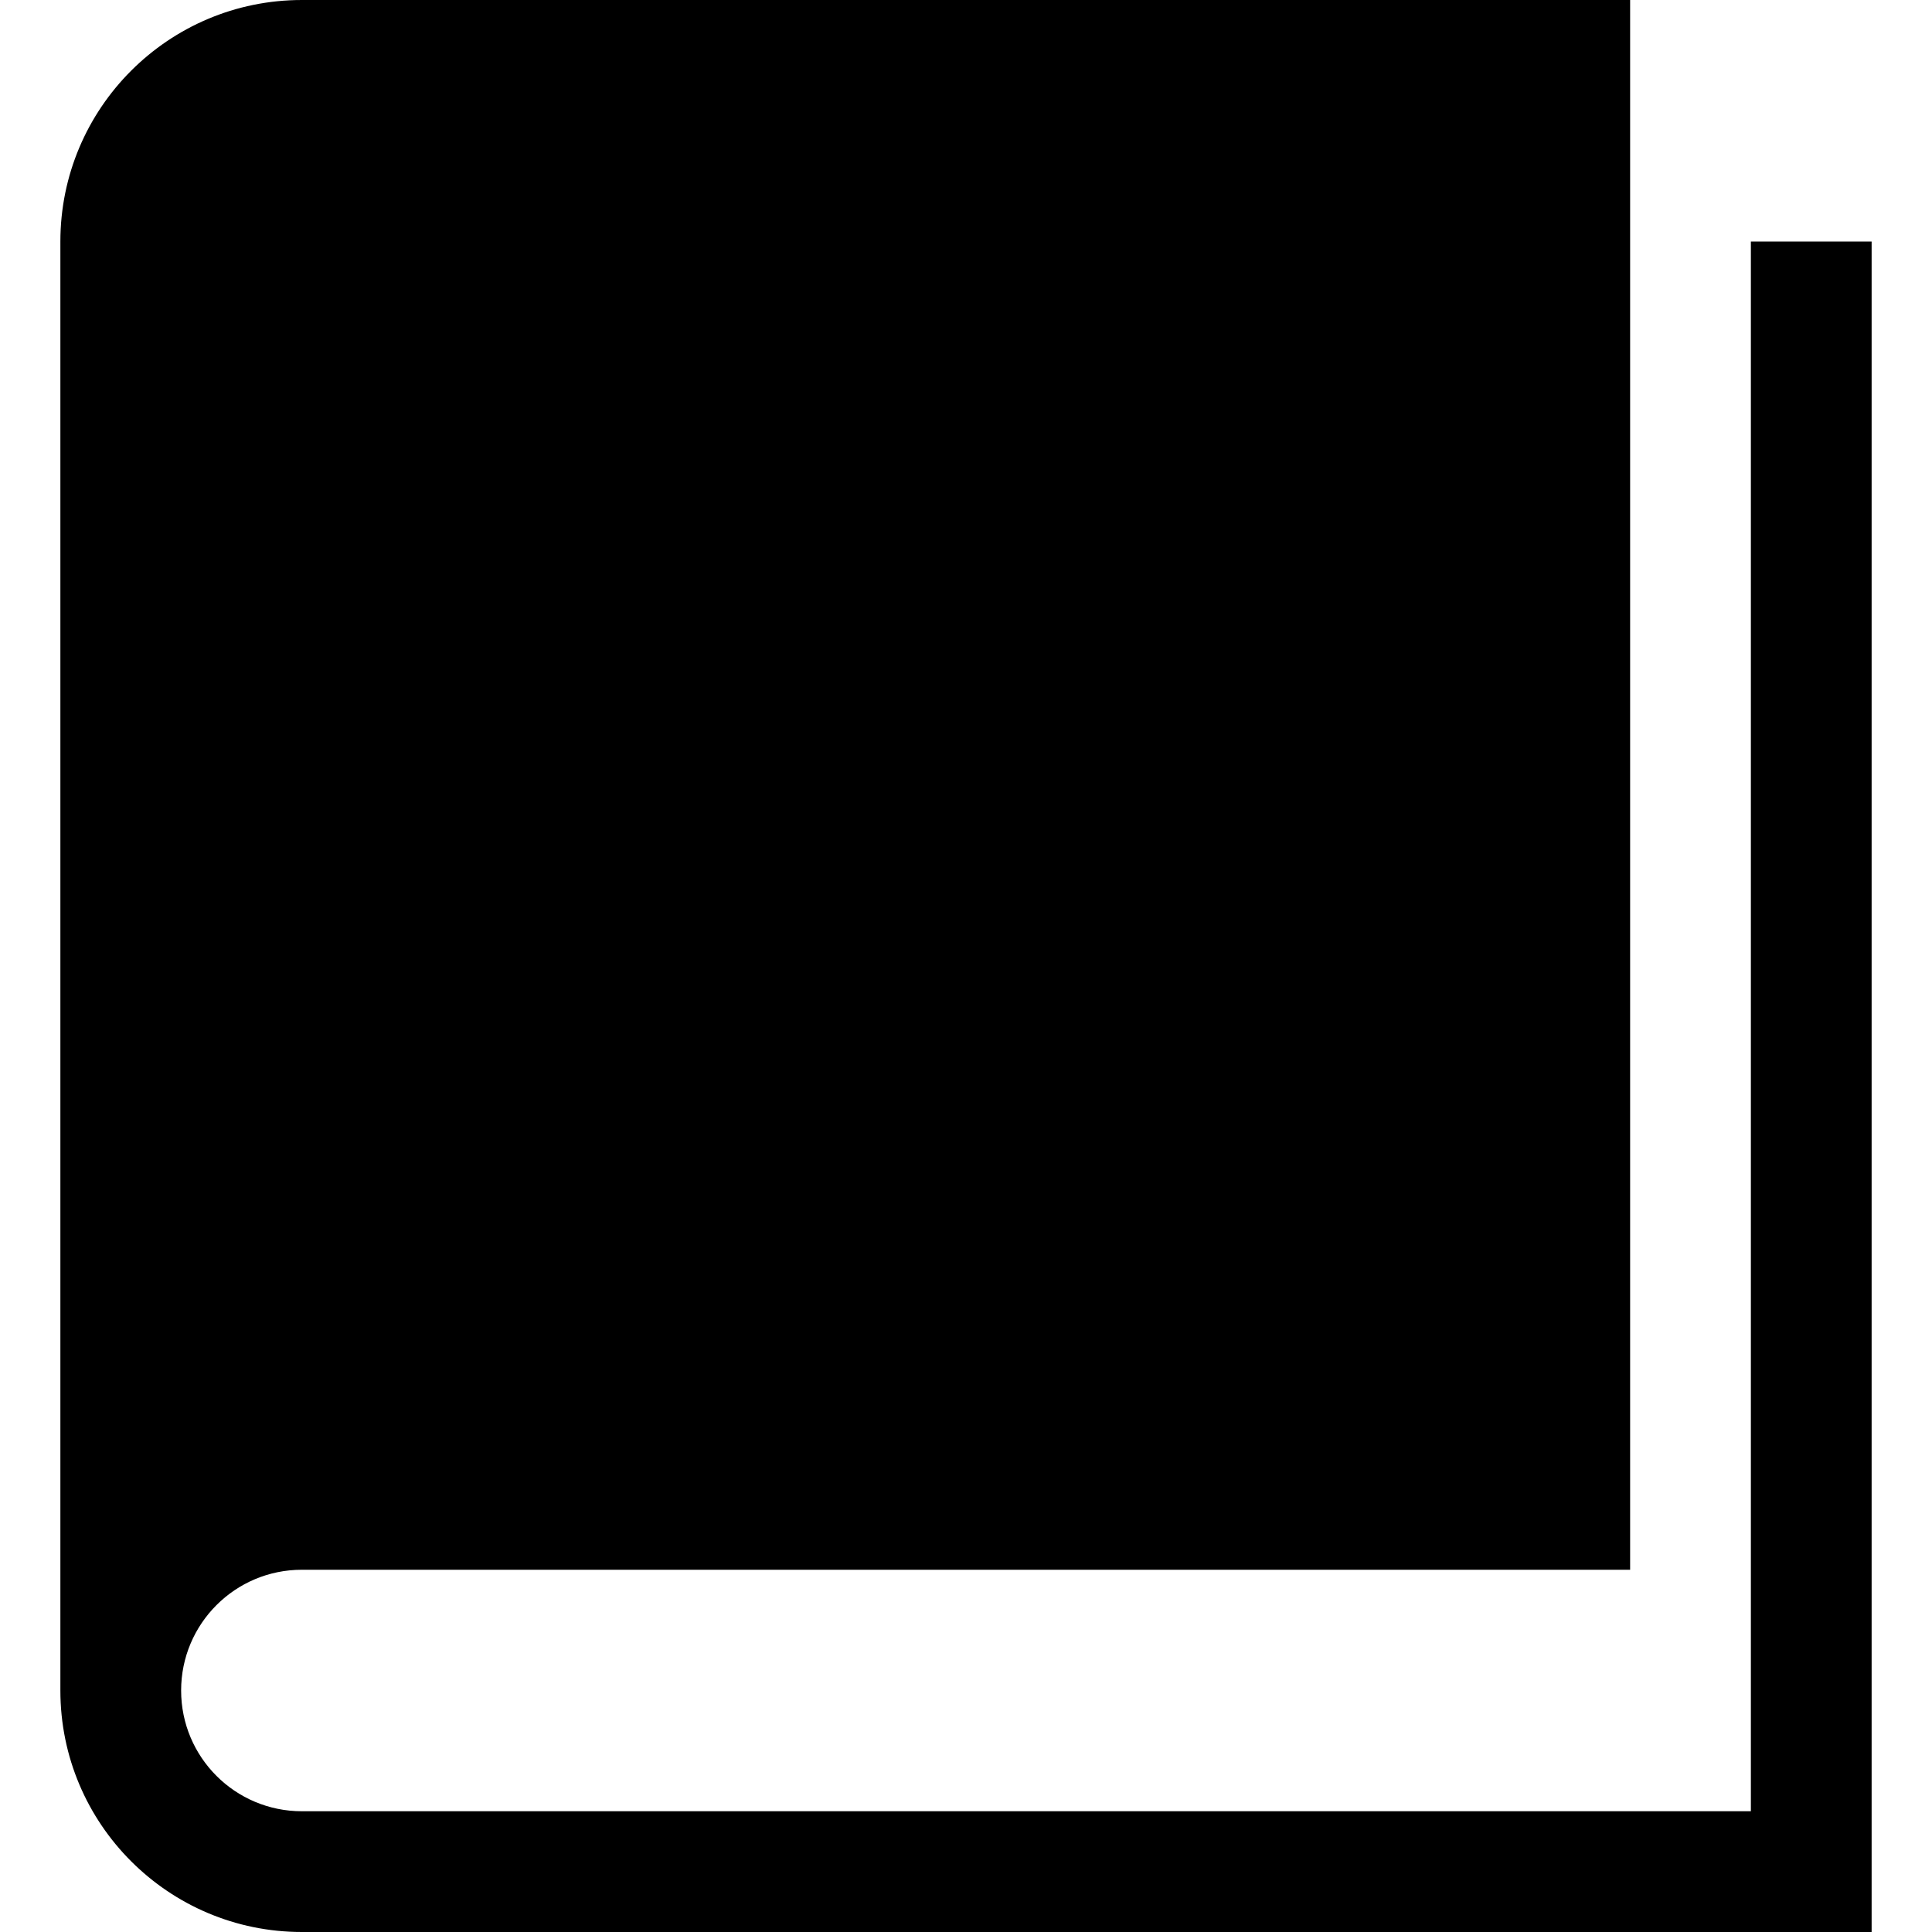
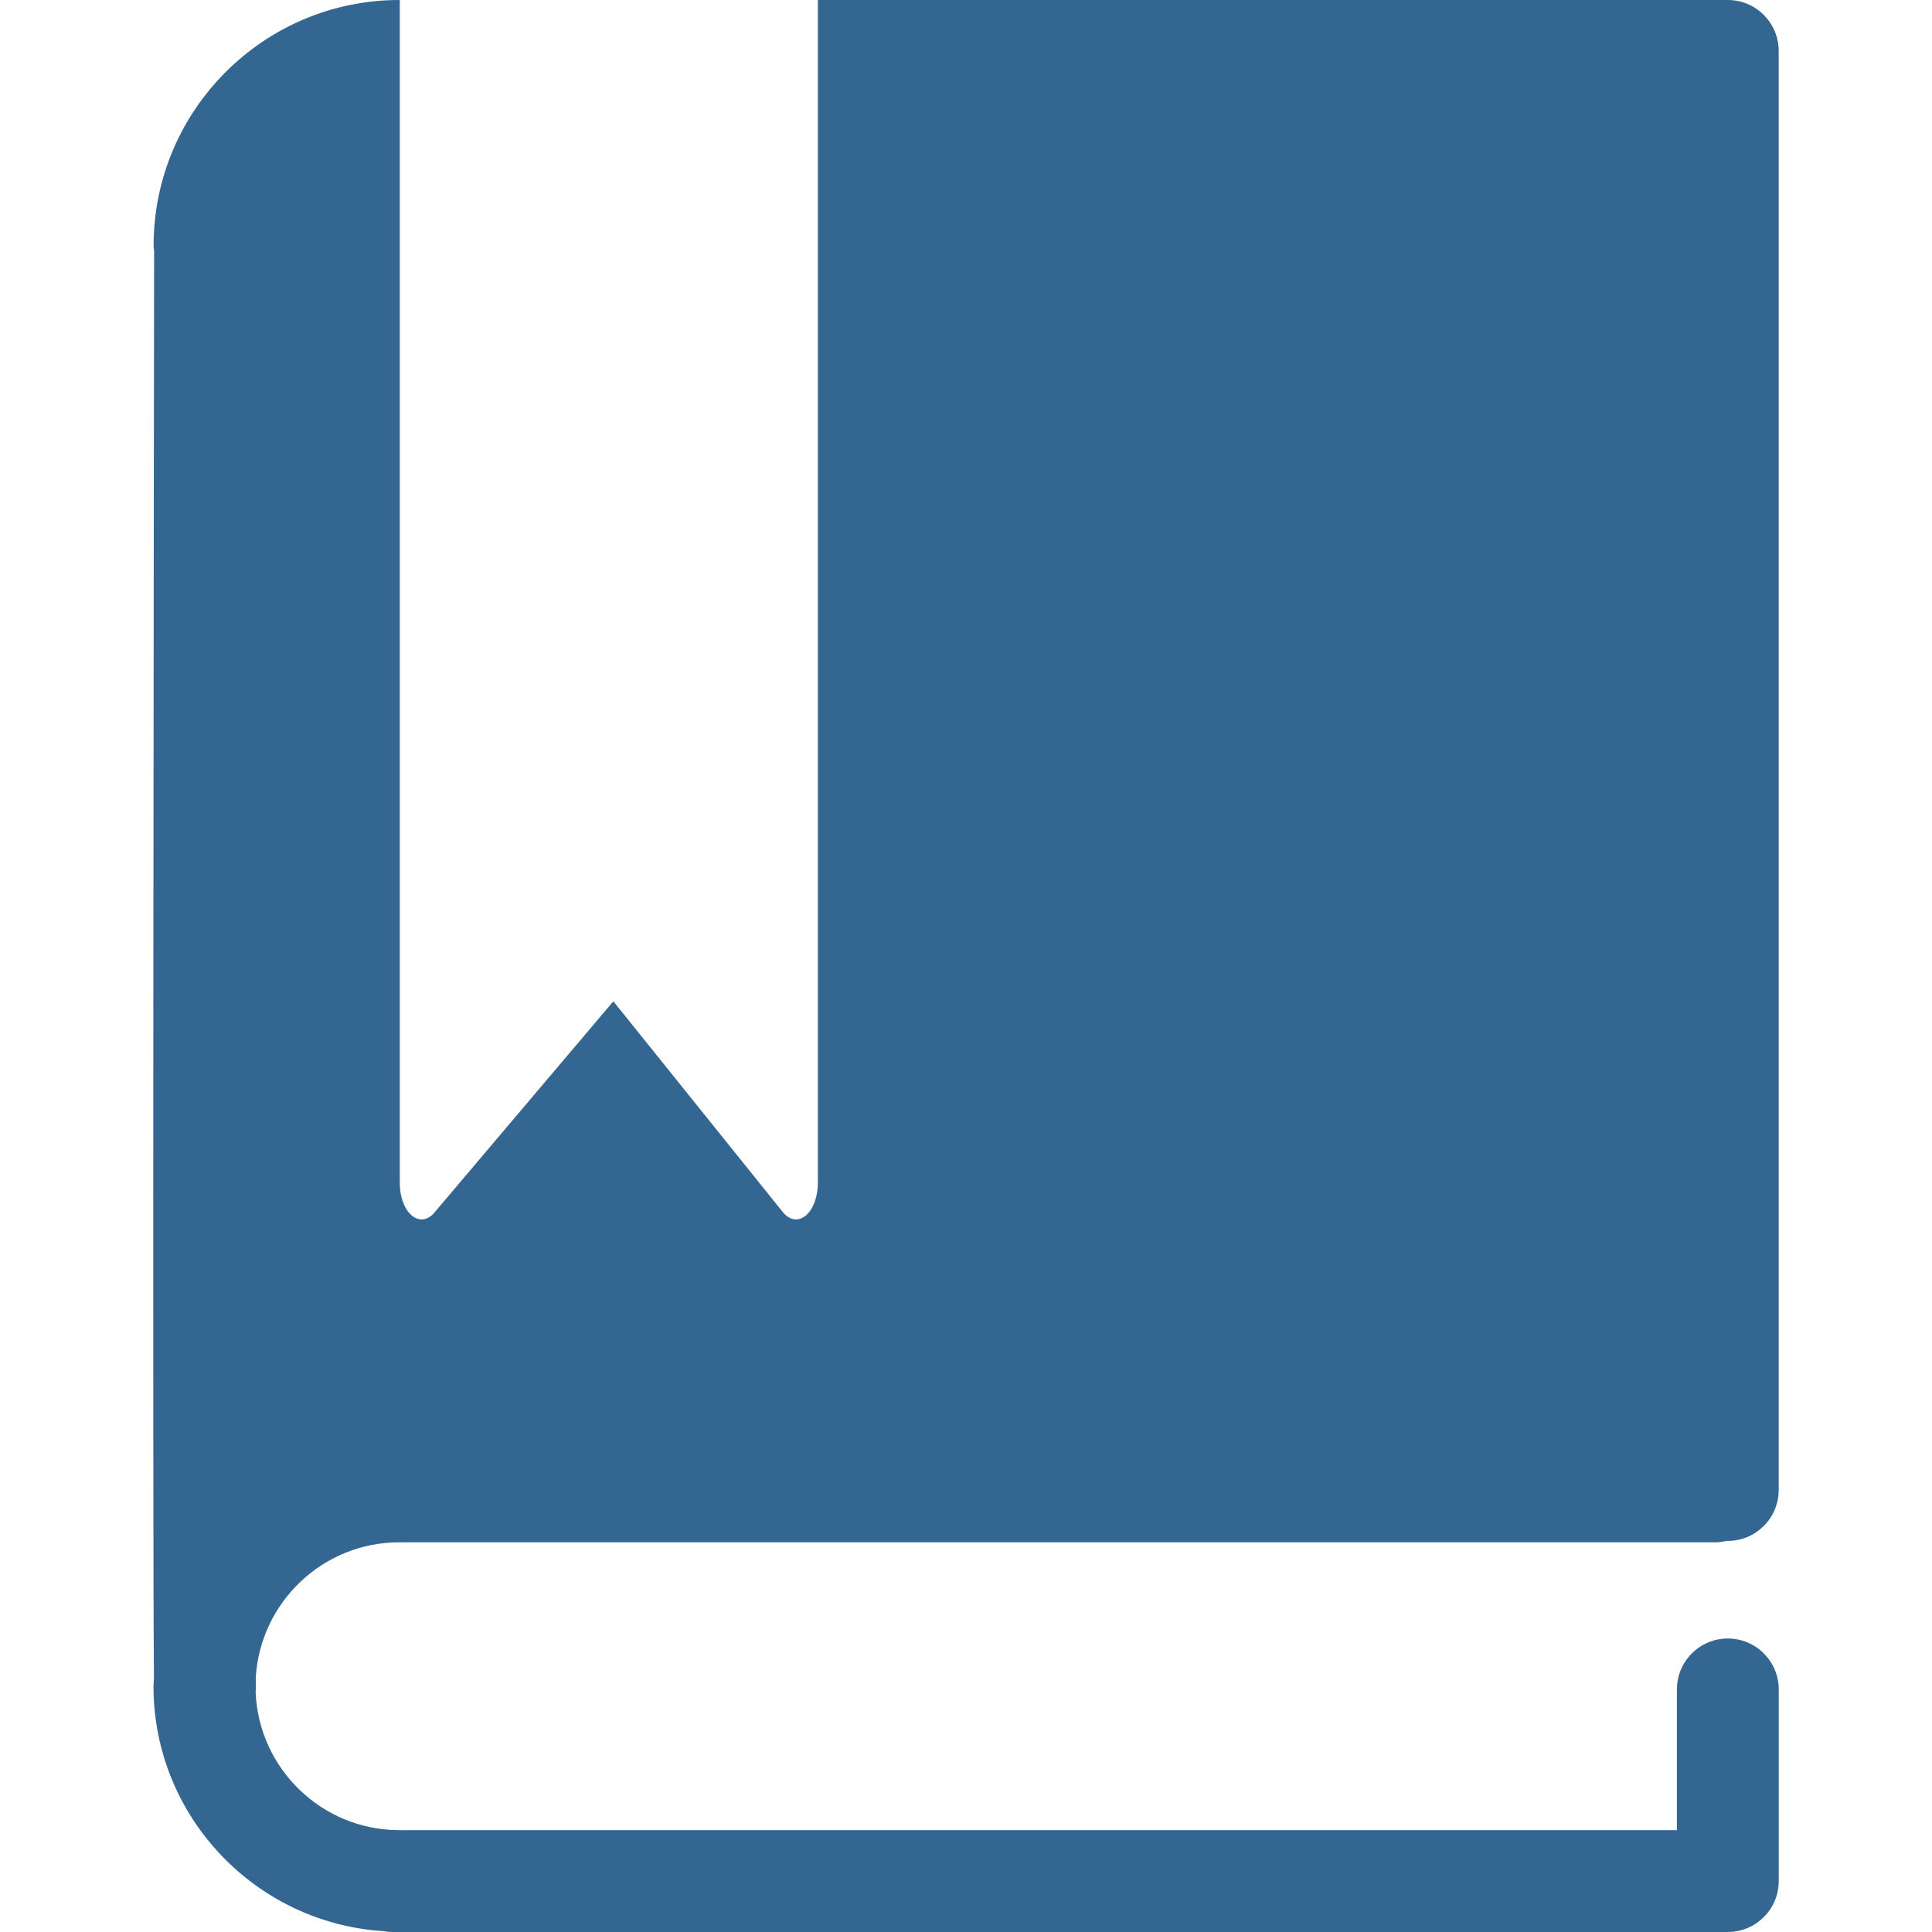
- <svg xmlns="http://www.w3.org/2000/svg" version="1.1" id="Capa_1" x="0px" y="0px" width="512px" height="512px" viewBox="0 0 512 512" style="enable-background:new 0 0 512 512;" xml:space="preserve">
+ <svg xmlns="http://www.w3.org/2000/svg" version="1.1" id="Capa_1" x="0px" y="0px" width="512px" height="512px" viewBox="0 0 75.889 75.889" style="enable-background:new 0 0 75.889 75.889;" xml:space="preserve">
  <g>
-     <path d="M464,64v416H80c-17.672,0-32-14.312-32-32s14.328-32,32-32h352V0H80C44.656,0,16,28.656,16,64v384   c0,35.344,28.656,64,64,64h416V64H464z" />
+     <path d="M10.046,65.9c0.002,0.183,0.005,0.318,0.007,0.408c0.001,0.053-0.009,0.104-0.012,0.158   c0.122,3.01,2.603,5.422,5.642,5.422h50.186v-5.527c0-1.104,0.896-2,2-2c1.104,0,2,0.896,2,2v7.527c0,1.104-0.896,2-2,2H15.381   c-0.104,0-0.204-0.015-0.305-0.031c-5.04-0.314-9.047-4.504-9.047-9.623c0-0.117,0.014-0.229,0.018-0.346   c-0.062-5.939,0-51.112,0.007-56.027c-0.008-0.07-0.021-0.137-0.021-0.208c0-5.323,4.33-9.653,9.653-9.653h0.017v46.468   c0,0.536,0.179,1.025,0.465,1.271c0.286,0.246,0.63,0.205,0.891-0.104l7.033-8.304l6.66,8.283c0.151,0.188,0.332,0.285,0.514,0.285   c0.132,0,0.264-0.051,0.385-0.152c0.291-0.243,0.475-0.738,0.475-1.28V0h35.253h0.488c1.104,0,2,0.896,2,2v56.527   c0,1.104-0.896,2-2,2c-0.012,0-0.021-0.004-0.033-0.004c-0.147,0.035-0.301,0.059-0.458,0.059H15.683   C12.679,60.582,10.221,62.939,10.046,65.9z" fill="#336791" />
  </g>
  <g>
</g>
  <g>
</g>
  <g>
</g>
  <g>
</g>
  <g>
</g>
  <g>
</g>
  <g>
</g>
  <g>
</g>
  <g>
</g>
  <g>
</g>
  <g>
</g>
  <g>
</g>
  <g>
</g>
  <g>
</g>
  <g>
</g>
</svg>
